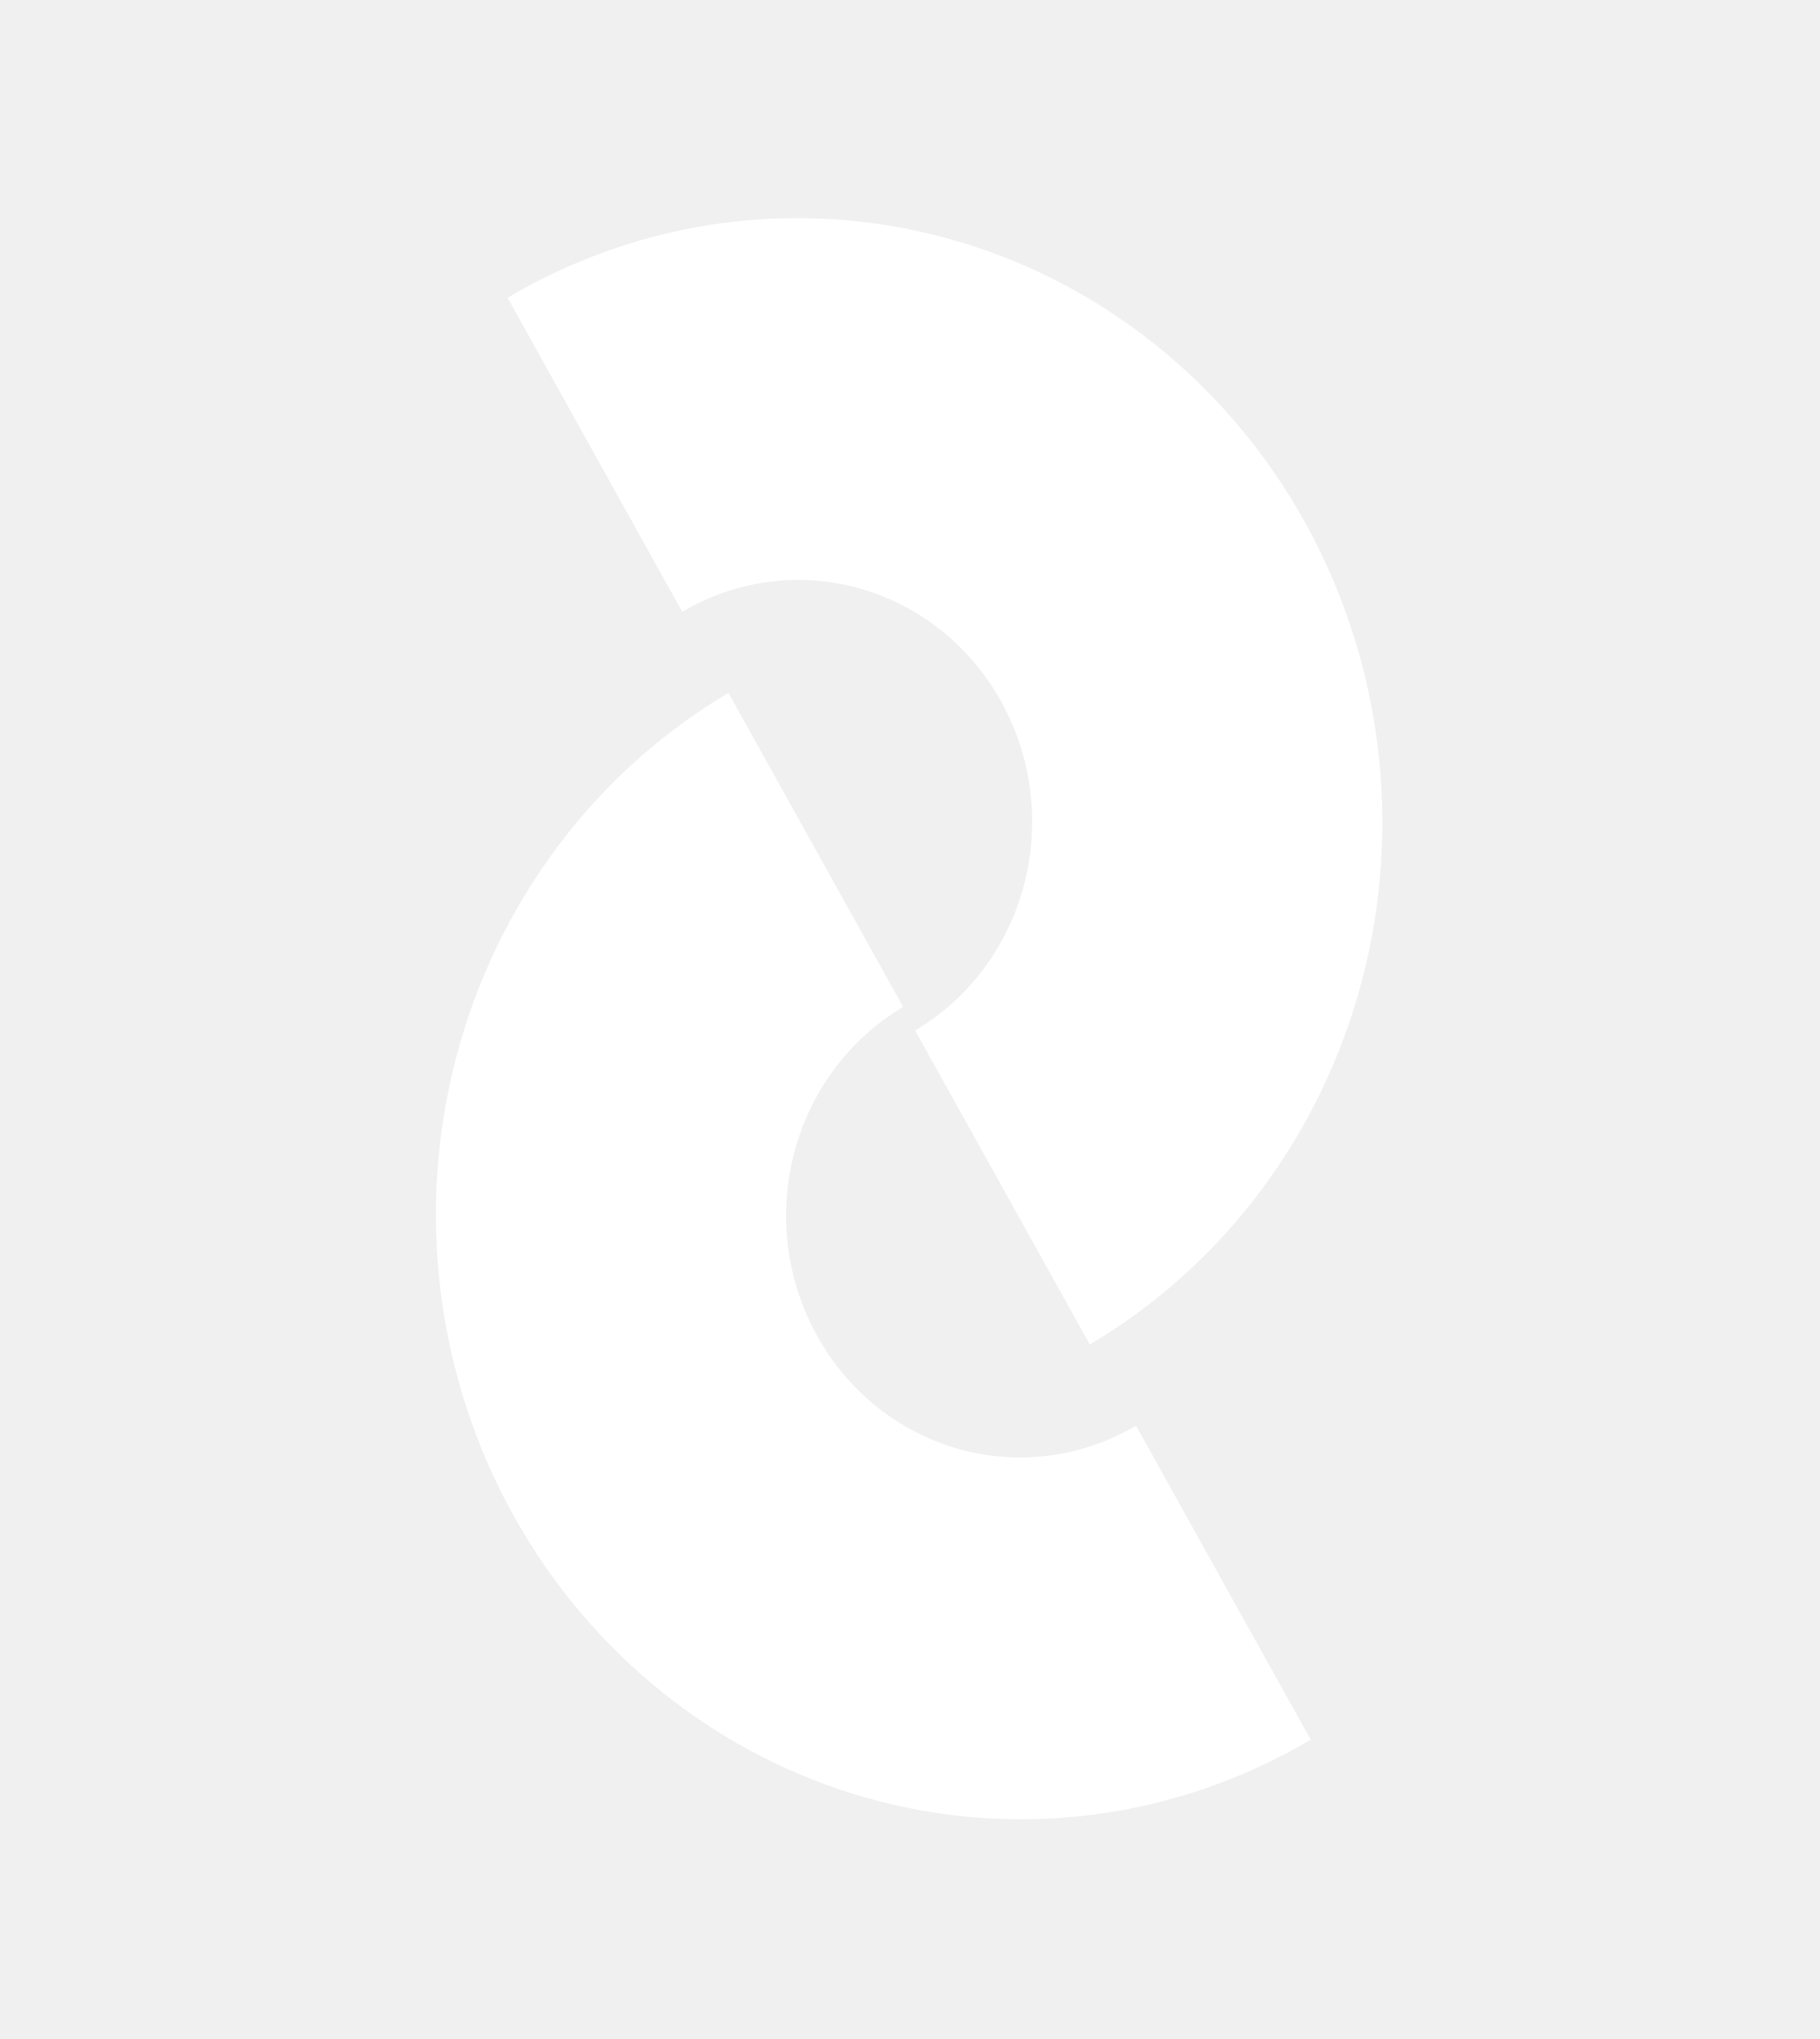
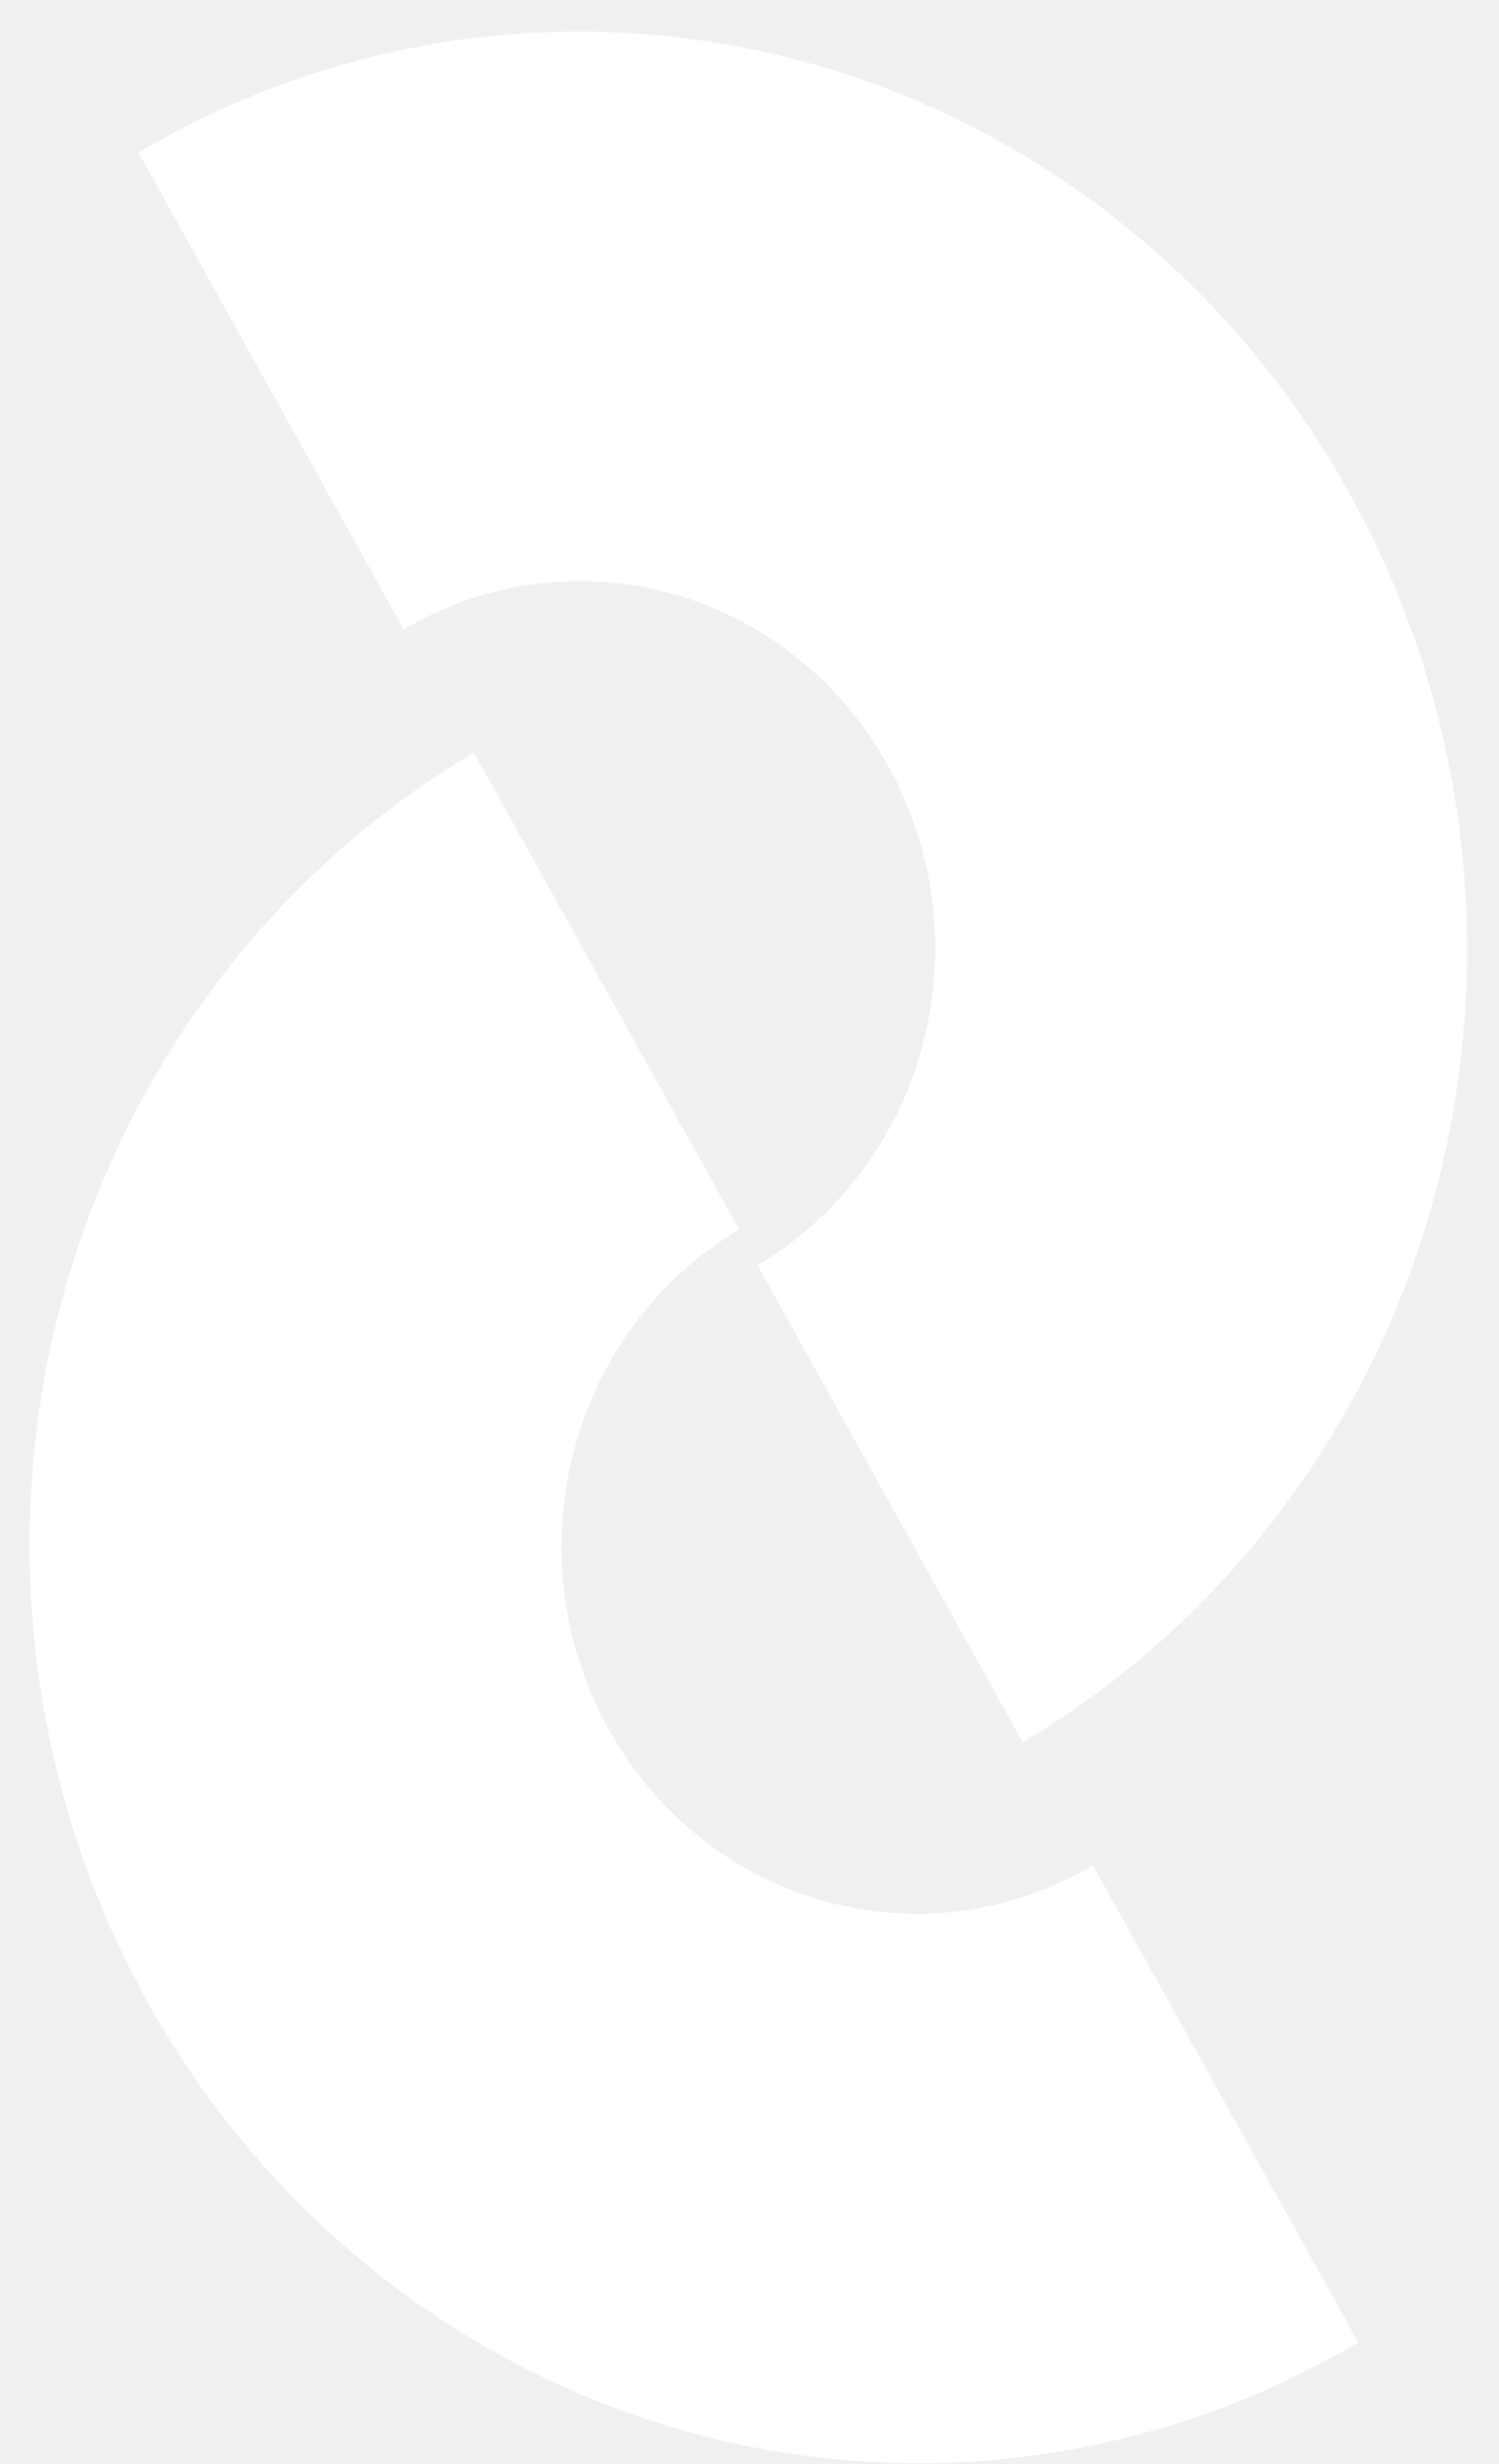
- <svg xmlns="http://www.w3.org/2000/svg" width="83" height="93" viewBox="0 0 83 93" fill="none">
-   <path fill-rule="evenodd" clip-rule="evenodd" d="M25.413 38.648C27.545 35.791 30.203 33.398 33.233 31.604L41.202 45.926C39.989 46.644 38.926 47.602 38.074 48.744C37.22 49.887 36.594 51.193 36.23 52.587C35.866 53.981 35.772 55.436 35.952 56.869C36.133 58.303 36.585 59.685 37.283 60.94C37.98 62.193 38.91 63.294 40.018 64.178C41.127 65.061 42.392 65.712 43.743 66.091C45.093 66.47 46.502 66.571 47.889 66.388C49.276 66.205 50.614 65.741 51.826 65.024L59.795 79.347C56.764 81.141 53.419 82.299 49.952 82.757C46.485 83.215 42.962 82.963 39.586 82.015C36.21 81.066 33.046 79.441 30.274 77.231C27.503 75.022 25.179 72.271 23.435 69.136C21.691 66.001 20.561 62.544 20.11 58.961C19.658 55.378 19.894 51.74 20.804 48.255C21.714 44.77 23.28 41.506 25.413 38.648ZM57.539 54.279C55.407 57.136 52.749 59.53 49.719 61.324L41.75 47.001C42.962 46.284 44.026 45.326 44.879 44.183C45.732 43.04 46.358 41.735 46.722 40.34C47.086 38.946 47.18 37.491 47 36.058C46.819 34.625 46.367 33.242 45.669 31.988C44.972 30.734 44.042 29.634 42.934 28.75C41.825 27.866 40.56 27.216 39.209 26.837C37.859 26.457 36.45 26.357 35.063 26.54C33.676 26.723 32.338 27.186 31.126 27.904L23.157 13.581C26.188 11.787 29.533 10.628 33 10.17C36.468 9.713 39.99 9.965 43.366 10.913C46.742 11.861 49.907 13.486 52.678 15.696C55.449 17.906 57.773 20.657 59.517 23.791C61.261 26.926 62.391 30.384 62.842 33.967C63.294 37.549 63.058 41.187 62.148 44.672C61.238 48.158 59.672 51.422 57.539 54.279Z" fill="white" />
+ <svg xmlns="http://www.w3.org/2000/svg" width="45" height="74" viewBox="0 0 45 74" fill="none">
+   <path fill-rule="evenodd" clip-rule="evenodd" d="M6.413 29.648C8.545 26.791 11.203 24.398 14.233 22.604L22.202 36.926C20.989 37.644 19.927 38.602 19.073 39.744C18.22 40.887 17.594 42.193 17.23 43.587C16.866 44.981 16.772 46.436 16.952 47.869C17.133 49.303 17.585 50.685 18.283 51.94C18.98 53.193 19.91 54.294 21.018 55.178C22.127 56.062 23.392 56.712 24.743 57.091C26.093 57.47 27.502 57.571 28.889 57.388C30.276 57.205 31.614 56.741 32.826 56.024L40.795 70.347C37.764 72.141 34.419 73.299 30.952 73.757C27.485 74.215 23.962 73.963 20.586 73.015C17.21 72.066 14.046 70.441 11.274 68.231C8.503 66.022 6.179 63.271 4.435 60.136C2.691 57.001 1.561 53.544 1.11 49.961C0.658 46.378 0.894 42.74 1.804 39.255C2.714 35.77 4.28 32.506 6.413 29.648ZM38.54 45.279C36.407 48.136 33.75 50.53 30.719 52.324L22.751 38.001C23.963 37.284 25.026 36.326 25.879 35.183C26.732 34.04 27.358 32.735 27.722 31.34C28.086 29.946 28.181 28.491 28 27.058C27.819 25.625 27.367 24.242 26.67 22.988C25.972 21.734 25.043 20.634 23.934 19.75C22.826 18.866 21.56 18.216 20.21 17.837C18.859 17.457 17.45 17.357 16.063 17.54C14.676 17.723 13.338 18.186 12.126 18.904L4.158 4.581C7.188 2.787 10.533 1.628 14 1.17C17.468 0.713 20.99 0.965 24.367 1.913C27.743 2.861 30.907 4.487 33.678 6.696C36.449 8.906 38.773 11.657 40.517 14.791C42.261 17.926 43.391 21.384 43.843 24.967C44.294 28.549 44.058 32.187 43.148 35.672C42.239 39.158 40.672 42.422 38.54 45.279Z" fill="white" />
</svg>
